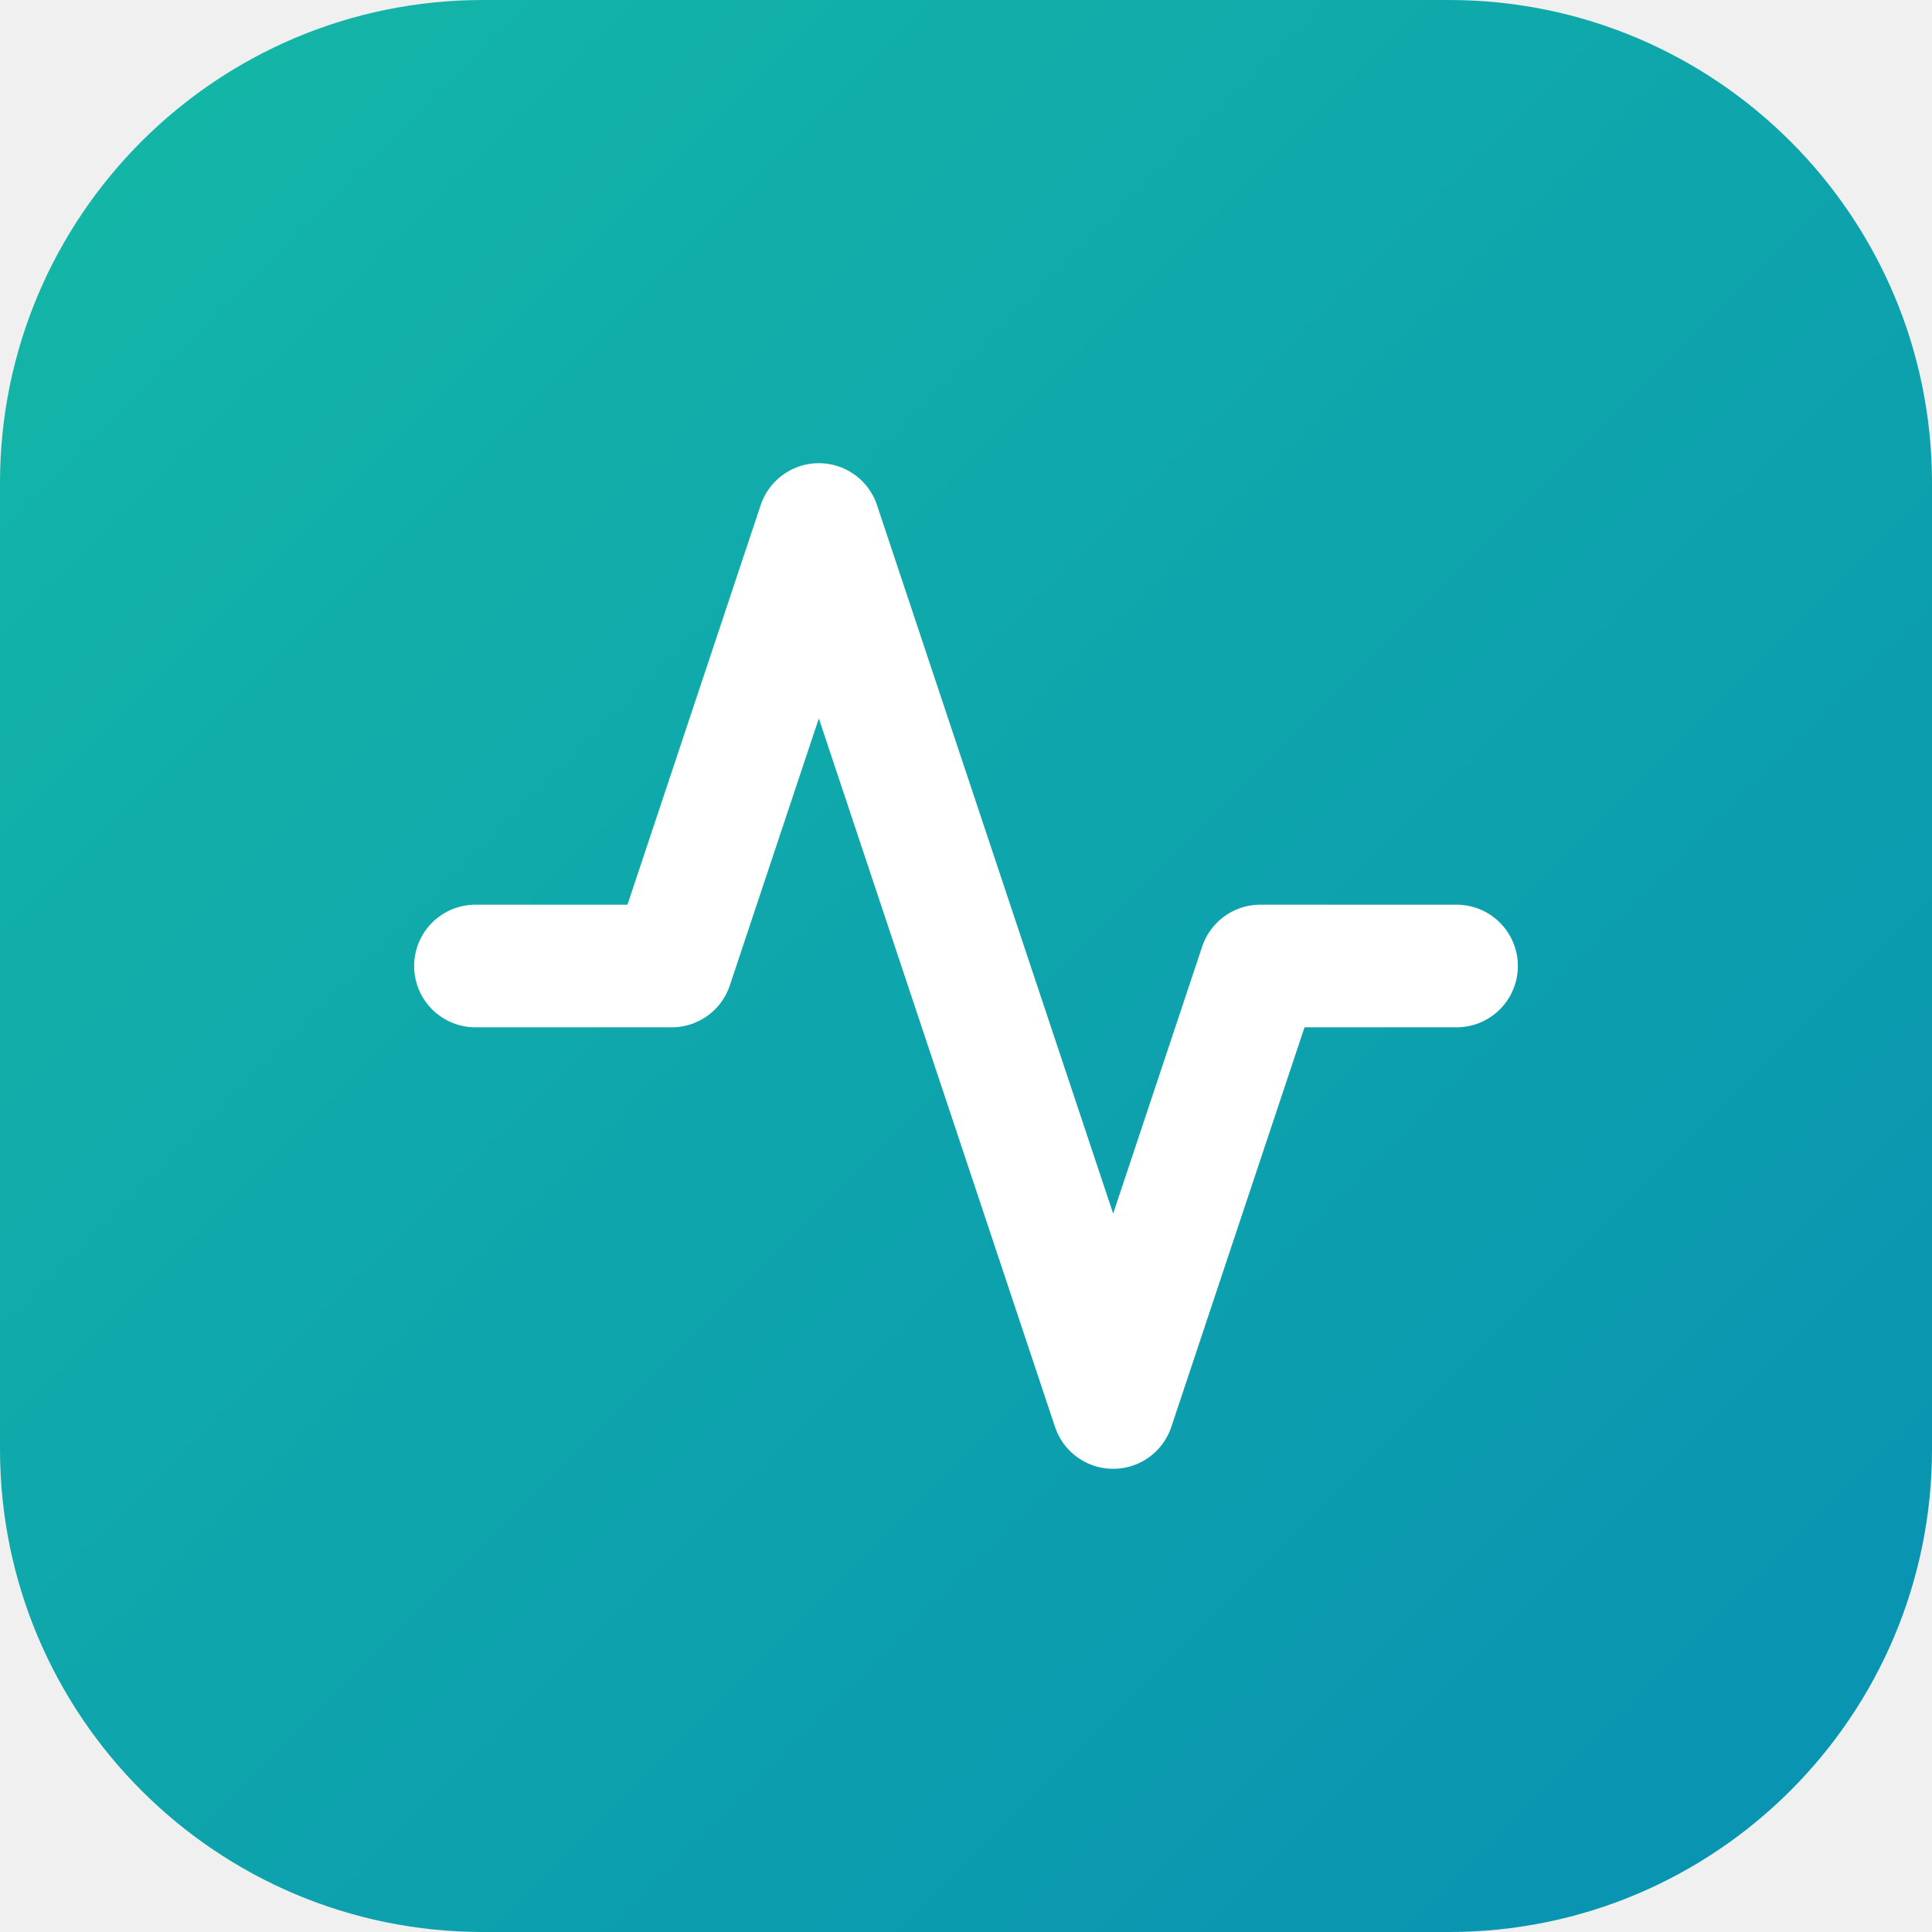
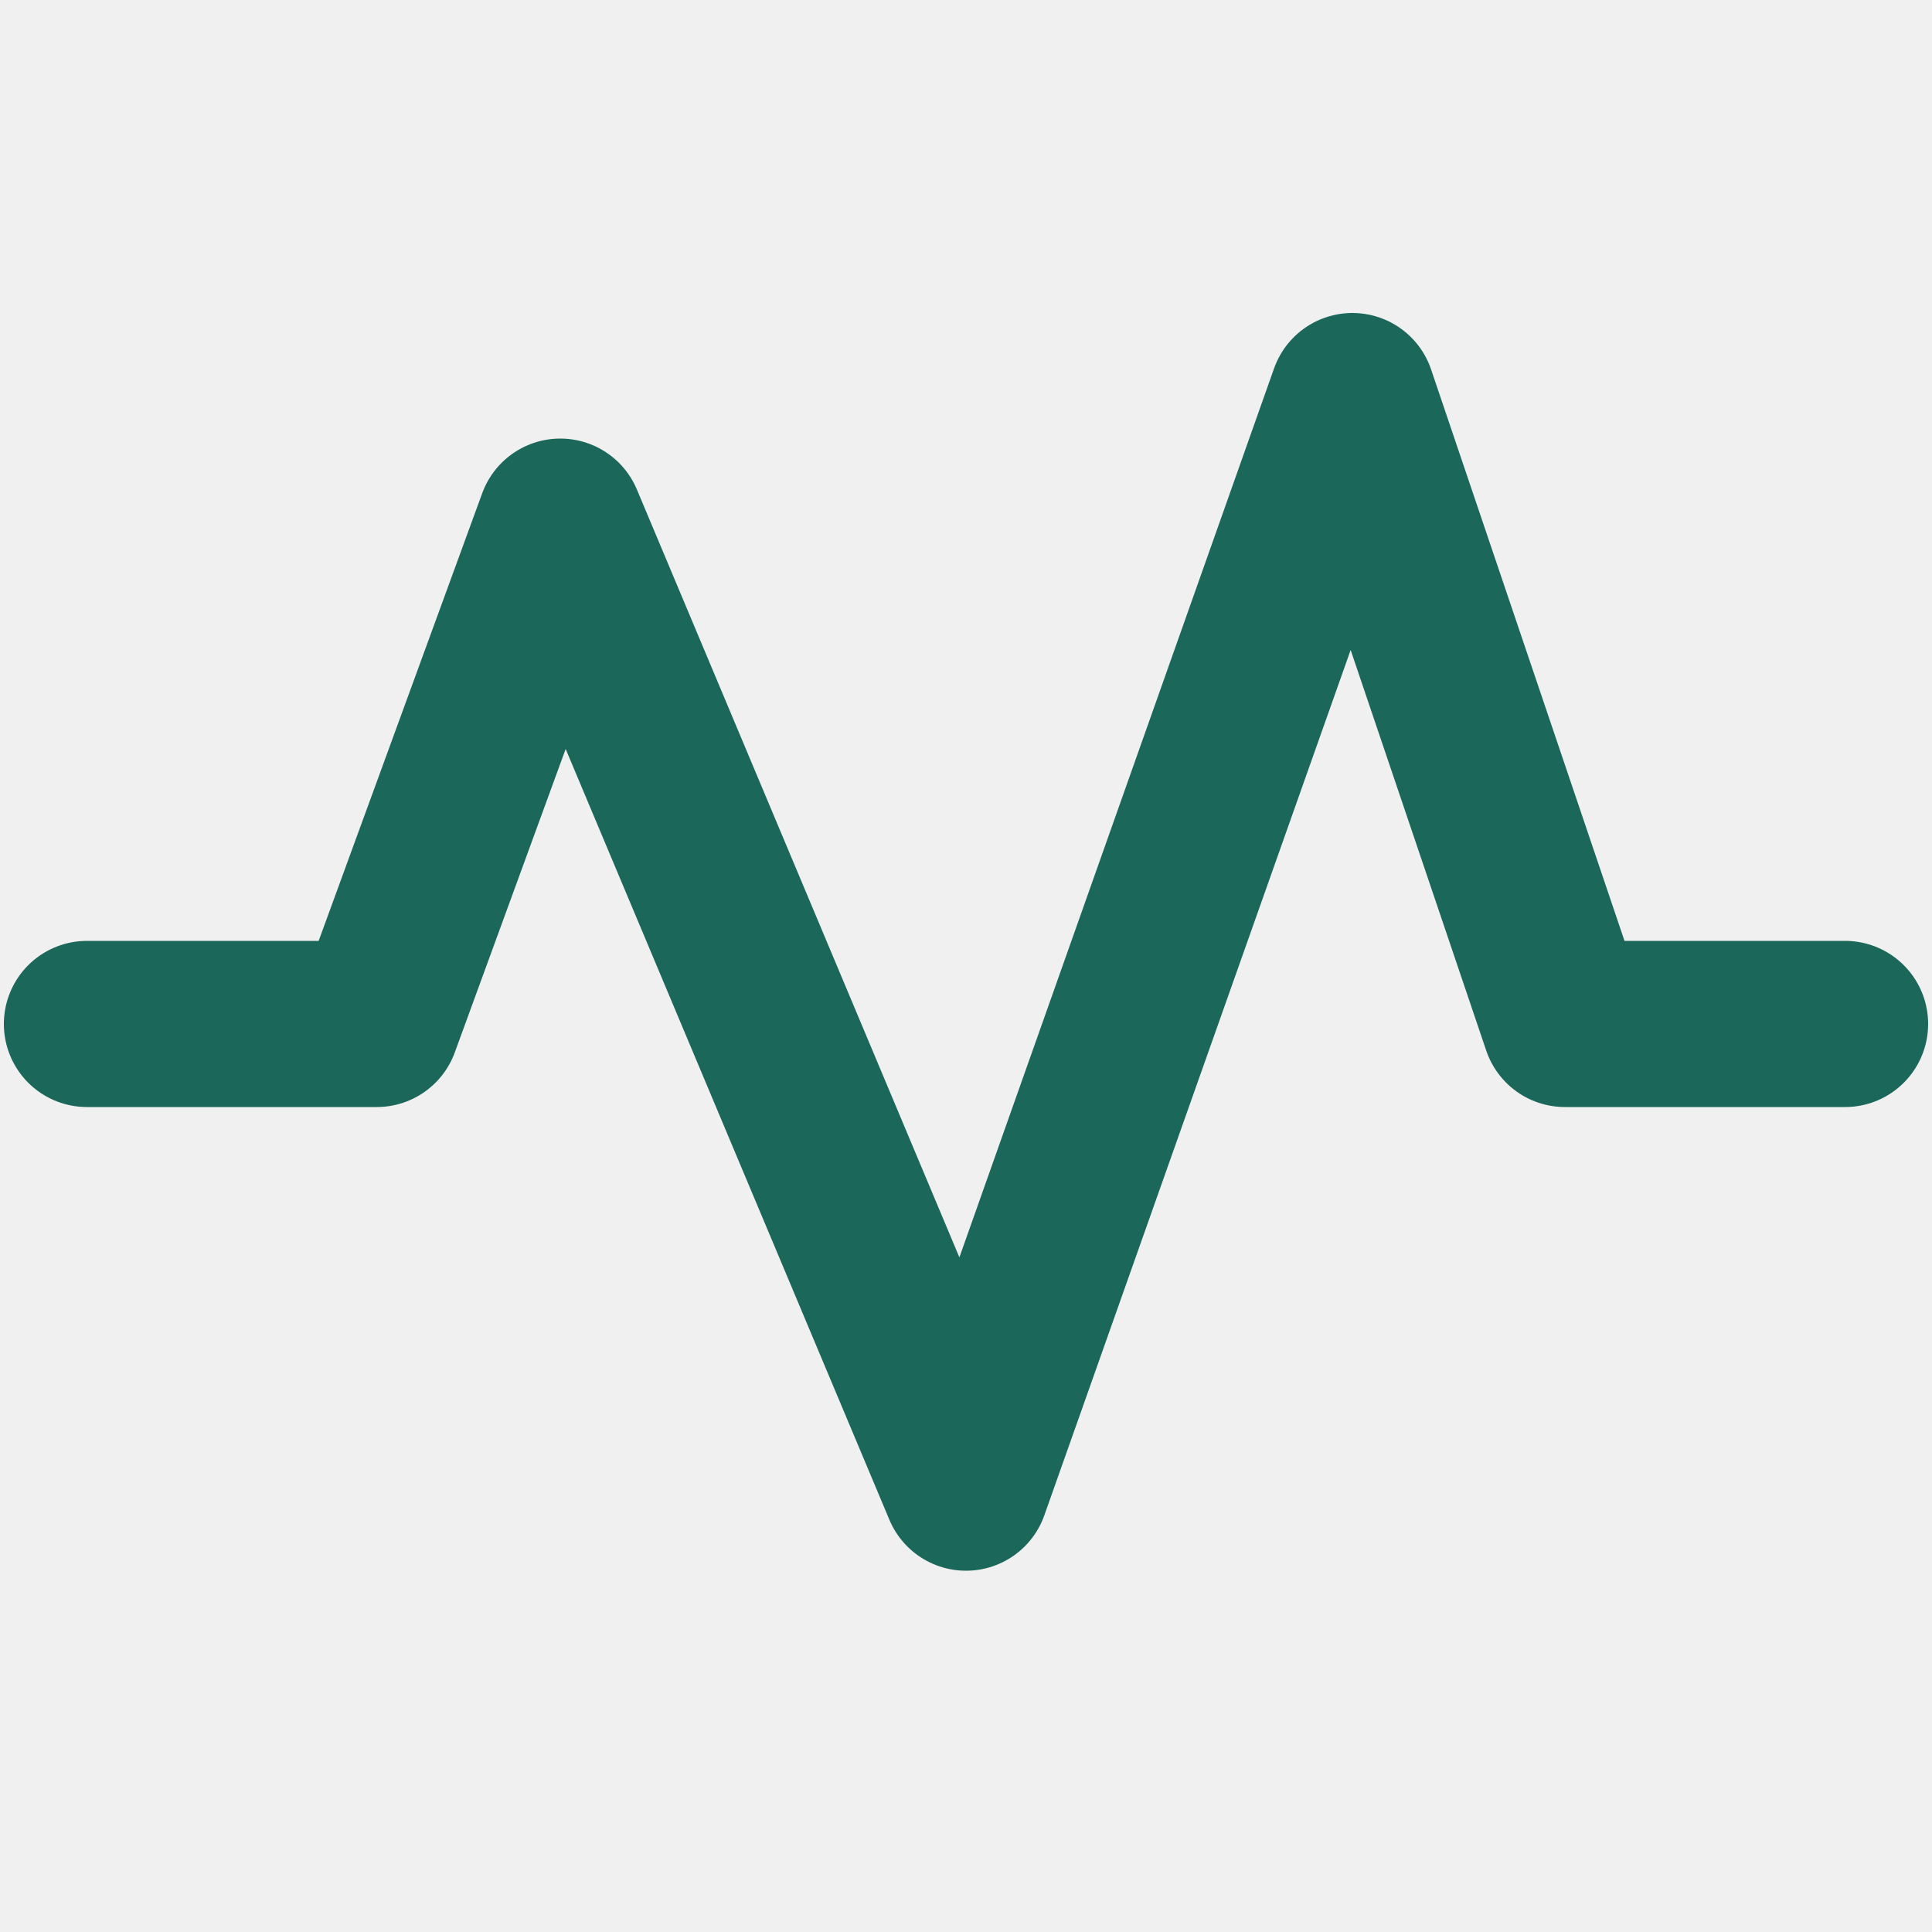
- <svg xmlns="http://www.w3.org/2000/svg" viewBox="0 0 512 512">
-   <defs>
-     <linearGradient id="bg-gradient" x1="0%" y1="0%" x2="100%" y2="100%">
-       <stop offset="0%" stop-color="#14b8a6" />
-       <stop offset="100%" stop-color="#0891b2" />
-     </linearGradient>
-   </defs>
-   <rect width="512" height="512" rx="128" fill="url(#bg-gradient)" />
-   <g transform="translate(100, 100) scale(13)">
-     <polyline points="22 12 18 12 15 21 9 3 6 12 2 12" fill="none" stroke="white" stroke-width="2.5" stroke-linecap="round" stroke-linejoin="round" />
-   </g>
+ <svg xmlns="http://www.w3.org/2000/svg" viewBox="0 0 100 100" fill="none">
+   <polyline points="4.5,53 19.5,53 29,27 50,77 70,20.5 81,53 95.5,53" stroke="#1b675a" stroke-width="8.6" stroke-linecap="round" stroke-linejoin="round" />
</svg>
